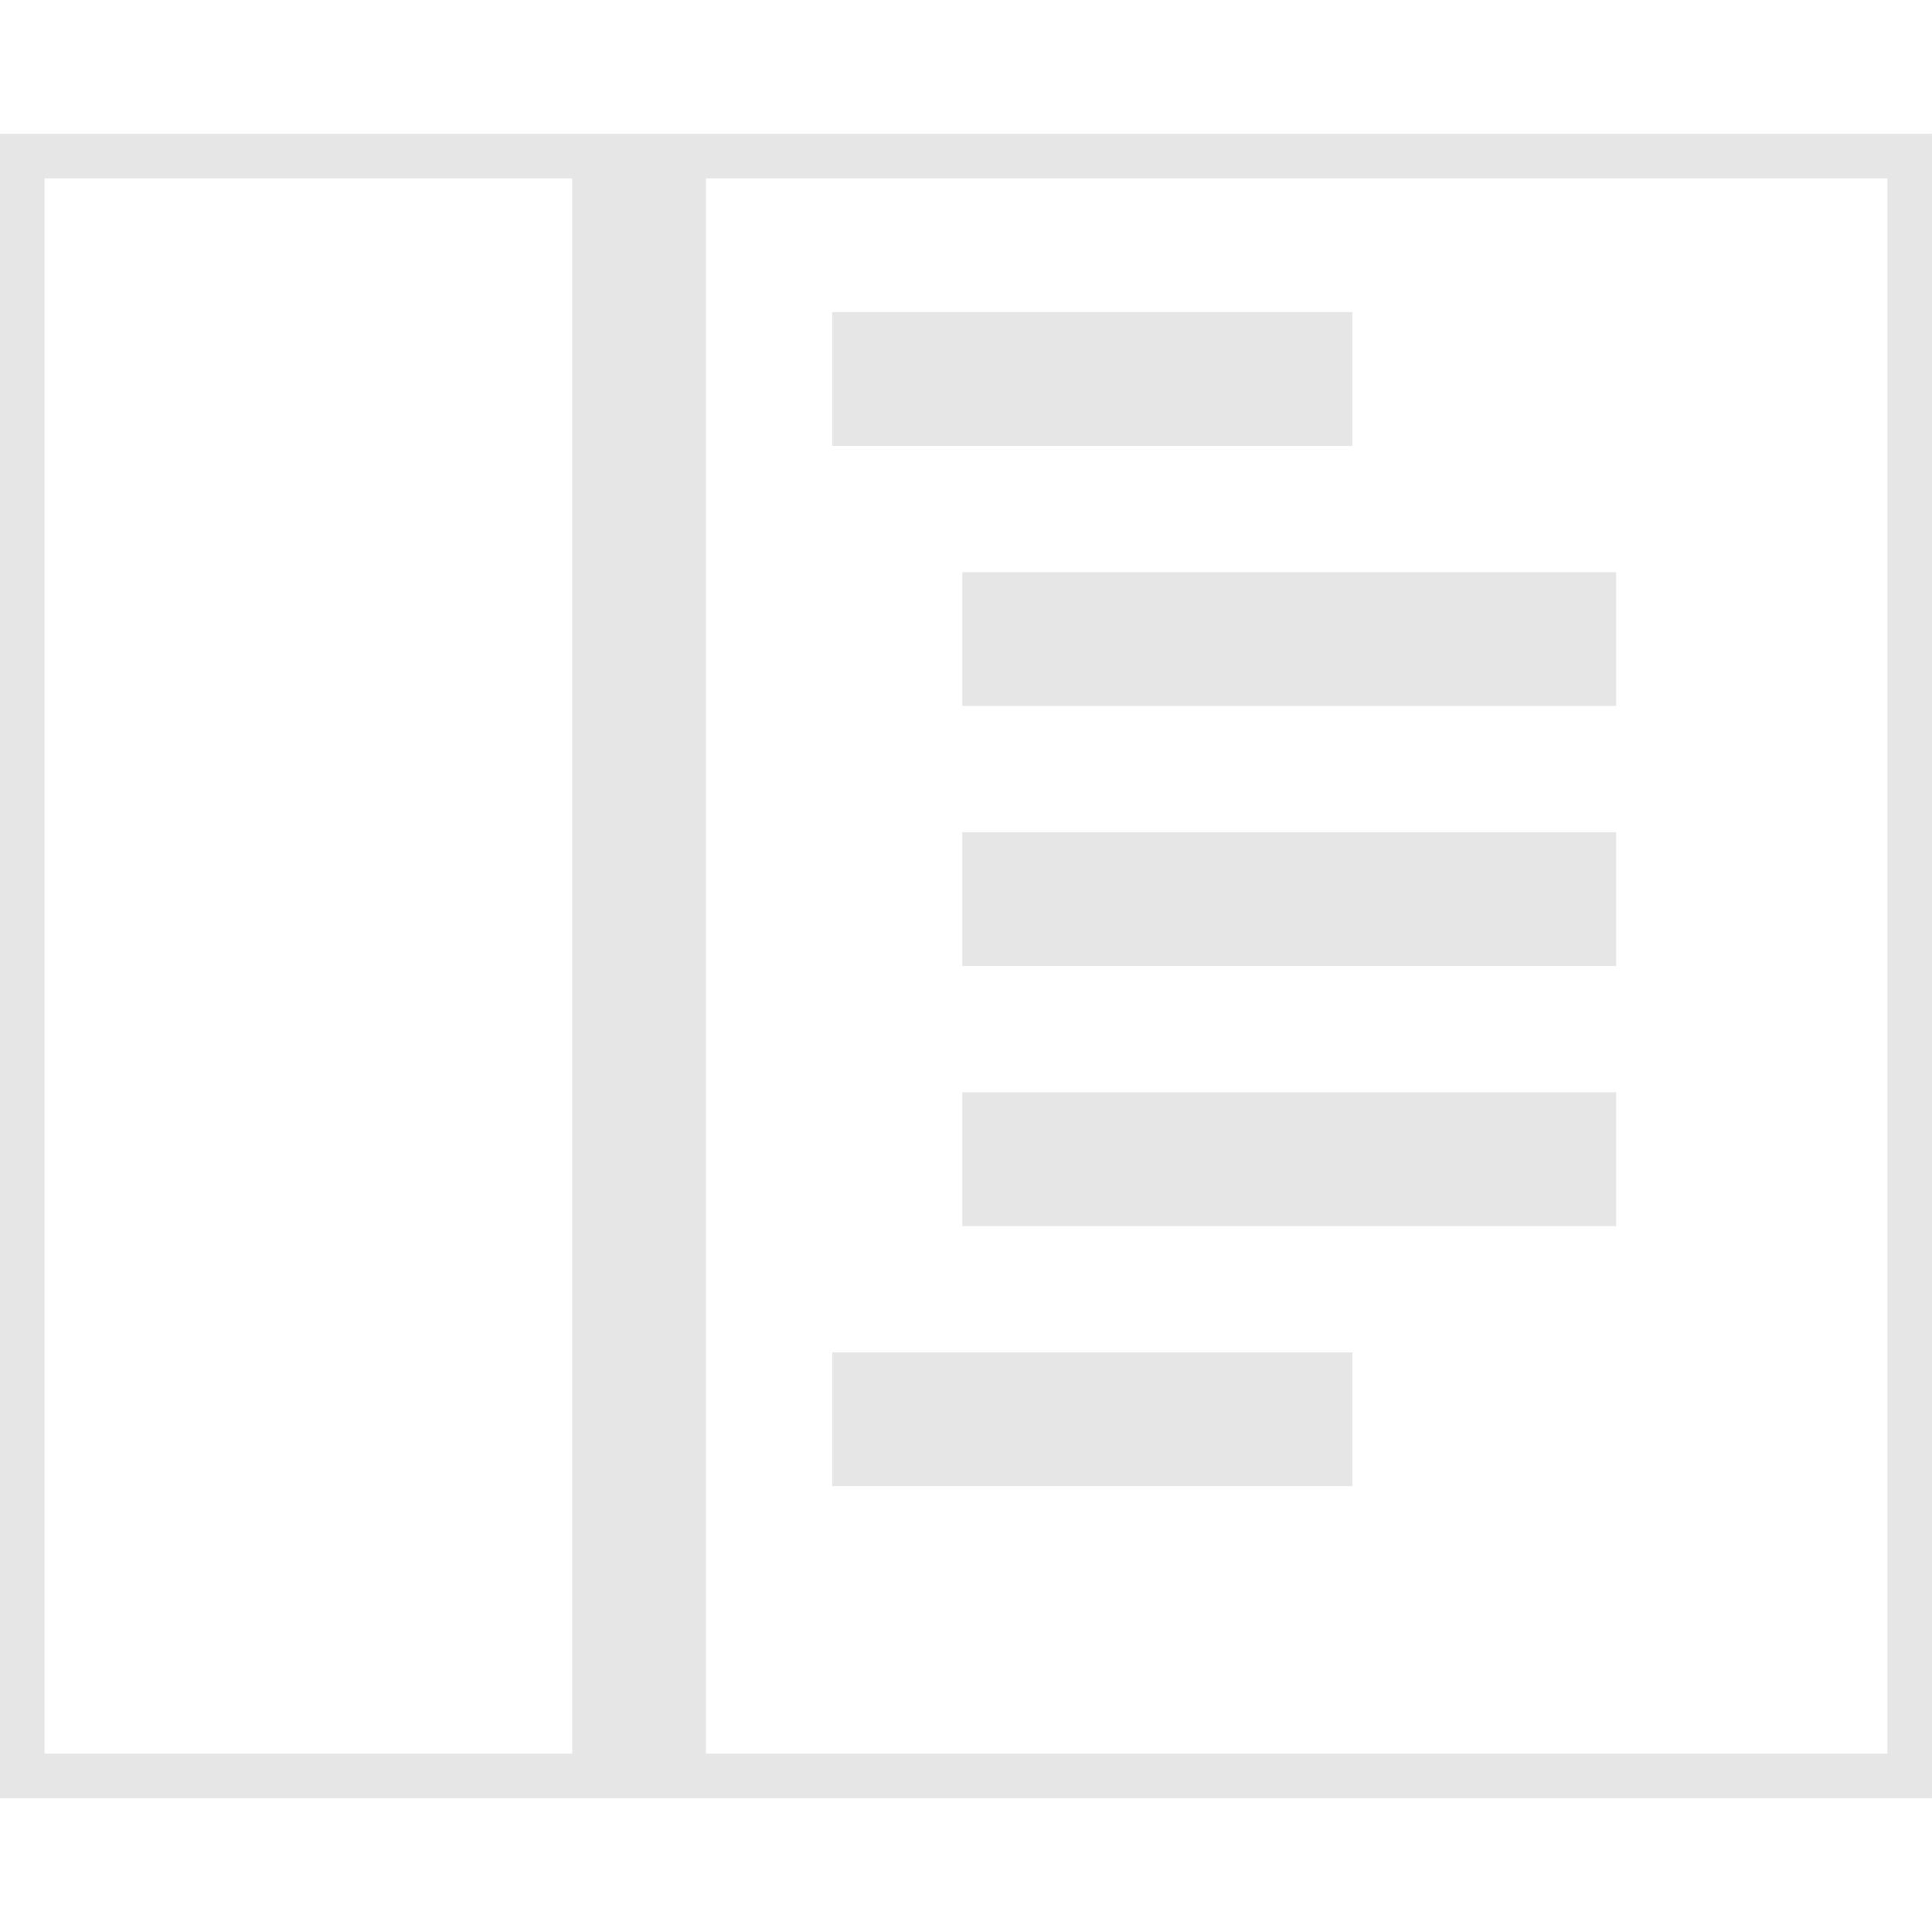
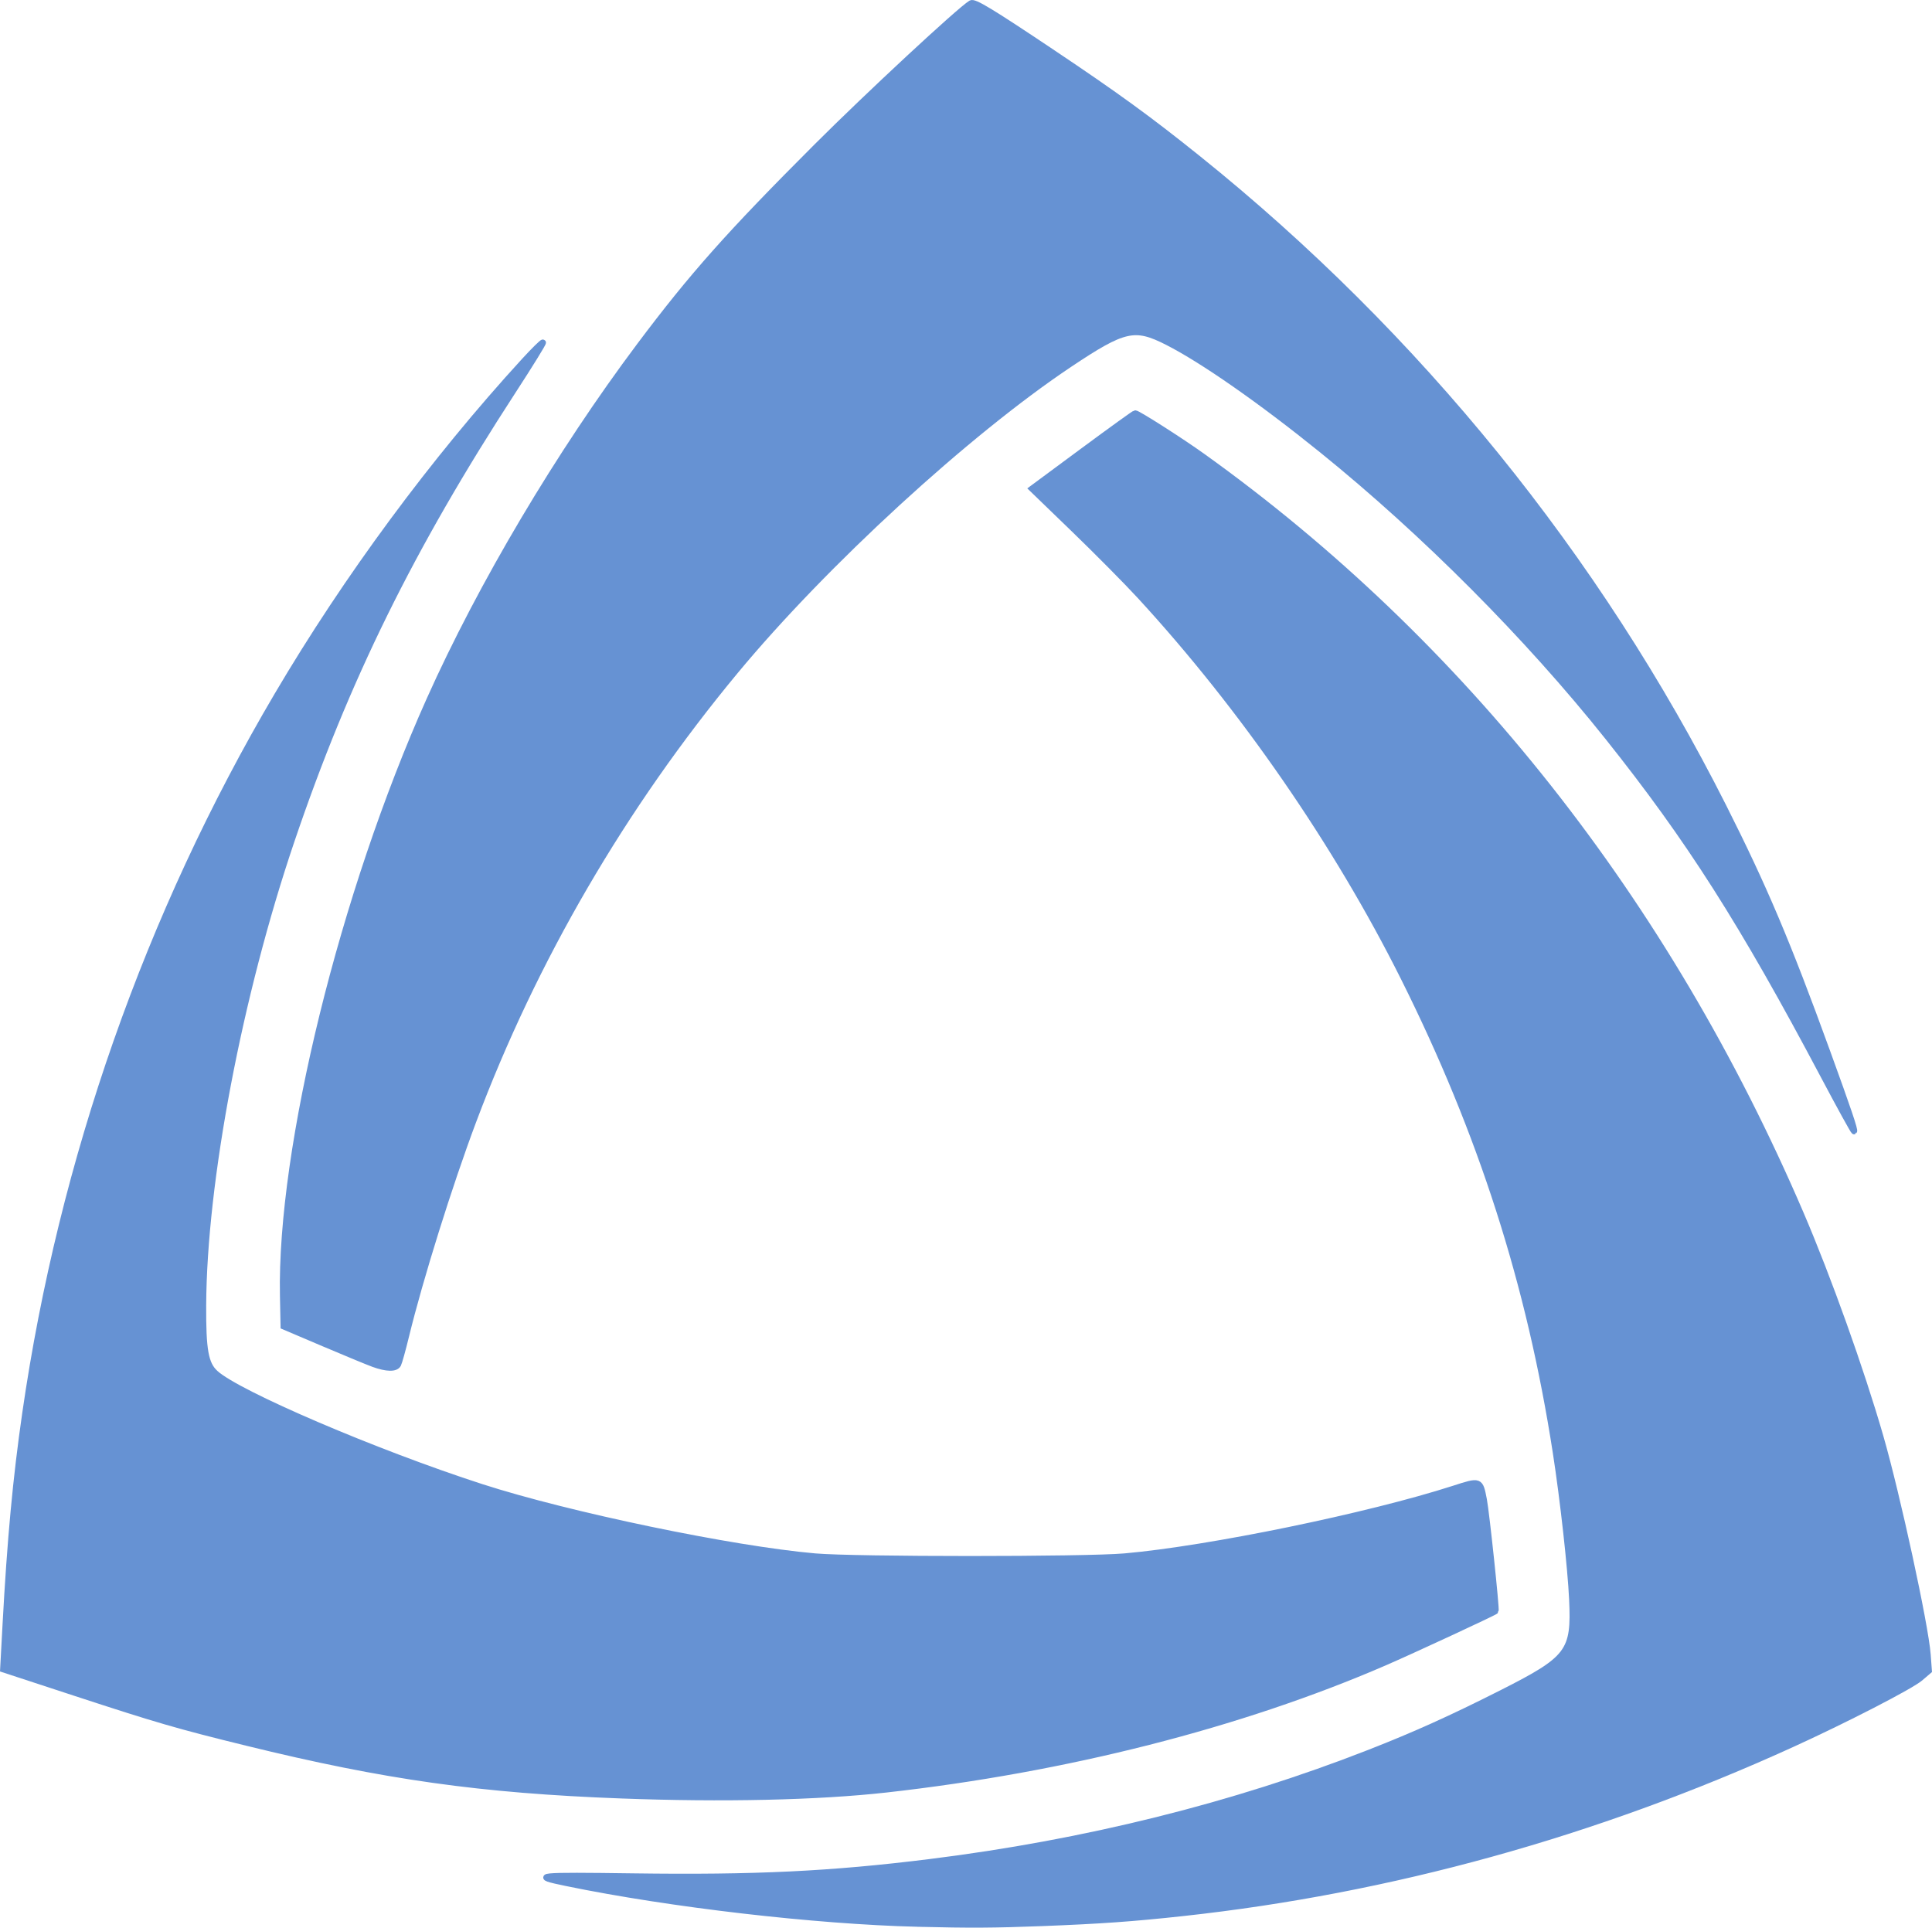
- <svg xmlns="http://www.w3.org/2000/svg" width="100%" height="100%" viewBox="0 0 260 260" version="1.1" xml:space="preserve" style="fill-rule:evenodd;clip-rule:evenodd;stroke-linejoin:round;stroke-miterlimit:1.414;">
-   <g transform="matrix(1,0,0,1,-589,-1078)">
-     <g transform="matrix(1,0,0,1,0,999)">
-       <g opacity="0.1">
-         <g transform="matrix(1.06122,0,0,1.03704,-43.4898,-1044.78)">
-           <path d="M841,1317L596,1317L596,1101L841,1101L841,1317ZM601.654,1106.79L601.654,1311.21L835.346,1311.21L835.346,1106.79L601.654,1106.79Z" />
-         </g>
-         <g transform="matrix(1,0,0,1,1,-999)">
-           <rect x="665" y="1100" width="18" height="216" />
-         </g>
-         <g transform="matrix(1,0,0,1,0,-1000)">
-           <rect x="701" y="1121" width="70" height="18" />
-         </g>
-         <g transform="matrix(1,0,0,1,0,-860)">
-           <rect x="701" y="1121" width="70" height="18" />
-         </g>
-         <g transform="matrix(1.25714,0,0,1,-162.757,-965)">
-           <rect x="701" y="1121" width="70" height="18" />
-         </g>
-         <g transform="matrix(1.25714,0,0,1,-162.757,-930)">
-           <rect x="701" y="1121" width="70" height="18" />
-         </g>
-         <g transform="matrix(1.25714,0,0,1,-162.757,-895)">
-           <rect x="701" y="1121" width="70" height="18" />
-         </g>
-       </g>
+ <svg xmlns="http://www.w3.org/2000/svg" version="1.0" width="319.998pt" height="319.301pt" viewBox="0 0 319.998 319.301" preserveAspectRatio="xMidYMid meet" id="svg261">
+   <defs id="defs265" />
+   <g id="layer1" style="display:inline" transform="translate(-892.3425,-526.057)">
+     <g id="g4807" style="fill:#6692d3;fill-opacity:1;stroke:#6692d3;stroke-width:1;stroke-miterlimit:4;stroke-dasharray:none;stroke-opacity:1">
+       <path transform="scale(0.75)" id="path4798" d="m 1327.003,1097.949 c -31.098,-1.171 -52.128,-4.131 -82.703,-11.64 -15.254,-3.746 -19.705,-5.04 -38.156,-11.086 l -15.661,-5.133 0.528,-9.76 c 1.022,-18.905 2.281,-32.43 4.359,-46.811 8.073,-55.88 27.122,-110.153 55.656,-158.568 15.296,-25.954 34.459,-51.895 54.504,-73.784 2.173,-2.372 4.045,-4.219 4.161,-4.103 0.116,0.116 -2.862,4.935 -6.617,10.709 -22.502,34.6 -36.854,63.745 -48.911,99.326 -11.568,34.137 -19.37,75.172 -19.506,102.601 -0.049,9.869 0.5,12.947 2.673,14.961 4.889,4.534 35.507,17.64 58.798,25.168 19.21,6.21 55.308,13.72 73.66,15.324 8.819,0.771 59.549,0.771 68.367,0 18.528,-1.62 53.969,-8.916 72.721,-14.972 5.812,-1.877 5.775,-1.89 6.611,2.421 0.563,2.904 2.83,24.388 2.598,24.62 -0.345,0.345 -18.638,8.833 -24.589,11.409 -31.773,13.754 -70.346,23.57 -110.049,28.007 -15.044,1.681 -36.055,2.152 -58.443,1.309 z" style="fill:#6692d3;fill-opacity:1;stroke:#6692d3;stroke-width:1.333;stroke-miterlimit:4;stroke-dasharray:none;stroke-opacity:1" />
+       <path transform="scale(0.75)" id="path4800" d="m 1272.264,1002.66 c -1.213,-0.442 -6.175,-2.492 -11.027,-4.555 l -8.822,-3.752 -0.136,-6.77 c -0.651,-32.509 13.188,-88.81 32.346,-131.596 11.421,-25.508 28.627,-54.495 46.468,-78.289 11.55,-15.404 19.741,-24.617 39.053,-43.924 11.395,-11.392 31.587,-30.143 34.077,-31.644 0.72,-0.434 4.281,1.719 17.787,10.76 14.357,9.61 21.577,14.86 32.419,23.575 48.444,38.939 88.158,87.937 115.954,143.06 8.992,17.833 14.154,30.027 22.898,54.093 4.694,12.918 6.21,17.401 5.967,17.644 -0.092,0.091 -3.13,-5.429 -6.752,-12.268 -17.913,-33.825 -29.616,-52.201 -47.669,-74.847 -17.684,-22.184 -40.525,-45.115 -63.133,-63.383 -13.469,-10.883 -26.254,-19.805 -34.102,-23.798 -7.227,-3.677 -9.542,-3.154 -21.576,4.88 -22.601,15.088 -54.173,44.074 -73.817,67.77 -24.815,29.934 -44.505,63.746 -57.906,99.439 -5.26,14.009 -11.776,34.841 -14.832,47.416 -0.737,3.032 -1.524,5.861 -1.748,6.285 -0.526,0.996 -2.55,0.96 -5.449,-0.096 z" style="fill:#6692d3;fill-opacity:1;stroke:#6692d3;stroke-width:1.333;stroke-miterlimit:4;stroke-dasharray:none;stroke-opacity:1" />
+       <path transform="scale(0.75)" id="path4802" d="m 1392.459,1126.288 c -22.618,-0.562 -54.609,-4.27 -77.547,-8.99 -7.968,-1.639 -6.632,-1.774 14.693,-1.48 26.862,0.37 43.663,-0.439 65.5,-3.156 34.377,-4.277 67.162,-12.439 97.157,-24.188 10.113,-3.961 18.044,-7.539 29.102,-13.128 14.991,-7.577 16.156,-9.118 15.619,-20.653 -0.33,-7.082 -1.983,-21.989 -3.596,-32.419 -5.756,-37.233 -16.447,-70.605 -33.632,-104.977 -14.779,-29.562 -35.571,-59.662 -58.193,-84.246 -2.902,-3.154 -9.462,-9.779 -14.577,-14.723 l -9.301,-8.989 11.253,-8.324 c 6.189,-4.578 11.384,-8.324 11.545,-8.324 0.579,0 10.082,6.067 14.831,9.47 57.384,41.108 102.517,98.251 132.156,167.32 6.054,14.108 13.342,34.496 17.576,49.171 3.713,12.867 9.971,41.718 10.454,48.195 l 0.265,3.554 -1.911,1.635 c -2.11,1.806 -16.653,9.292 -28.643,14.743 -43.141,19.616 -88.413,32.152 -134.088,37.132 -11.24,1.225 -18.195,1.72 -31.317,2.228 -10.499,0.406 -15.808,0.435 -27.347,0.148 z" style="fill:#6692d3;fill-opacity:1;stroke:#6692d3;stroke-width:1.333;stroke-miterlimit:4;stroke-dasharray:none;stroke-opacity:1" />
    </g>
  </g>
</svg>
